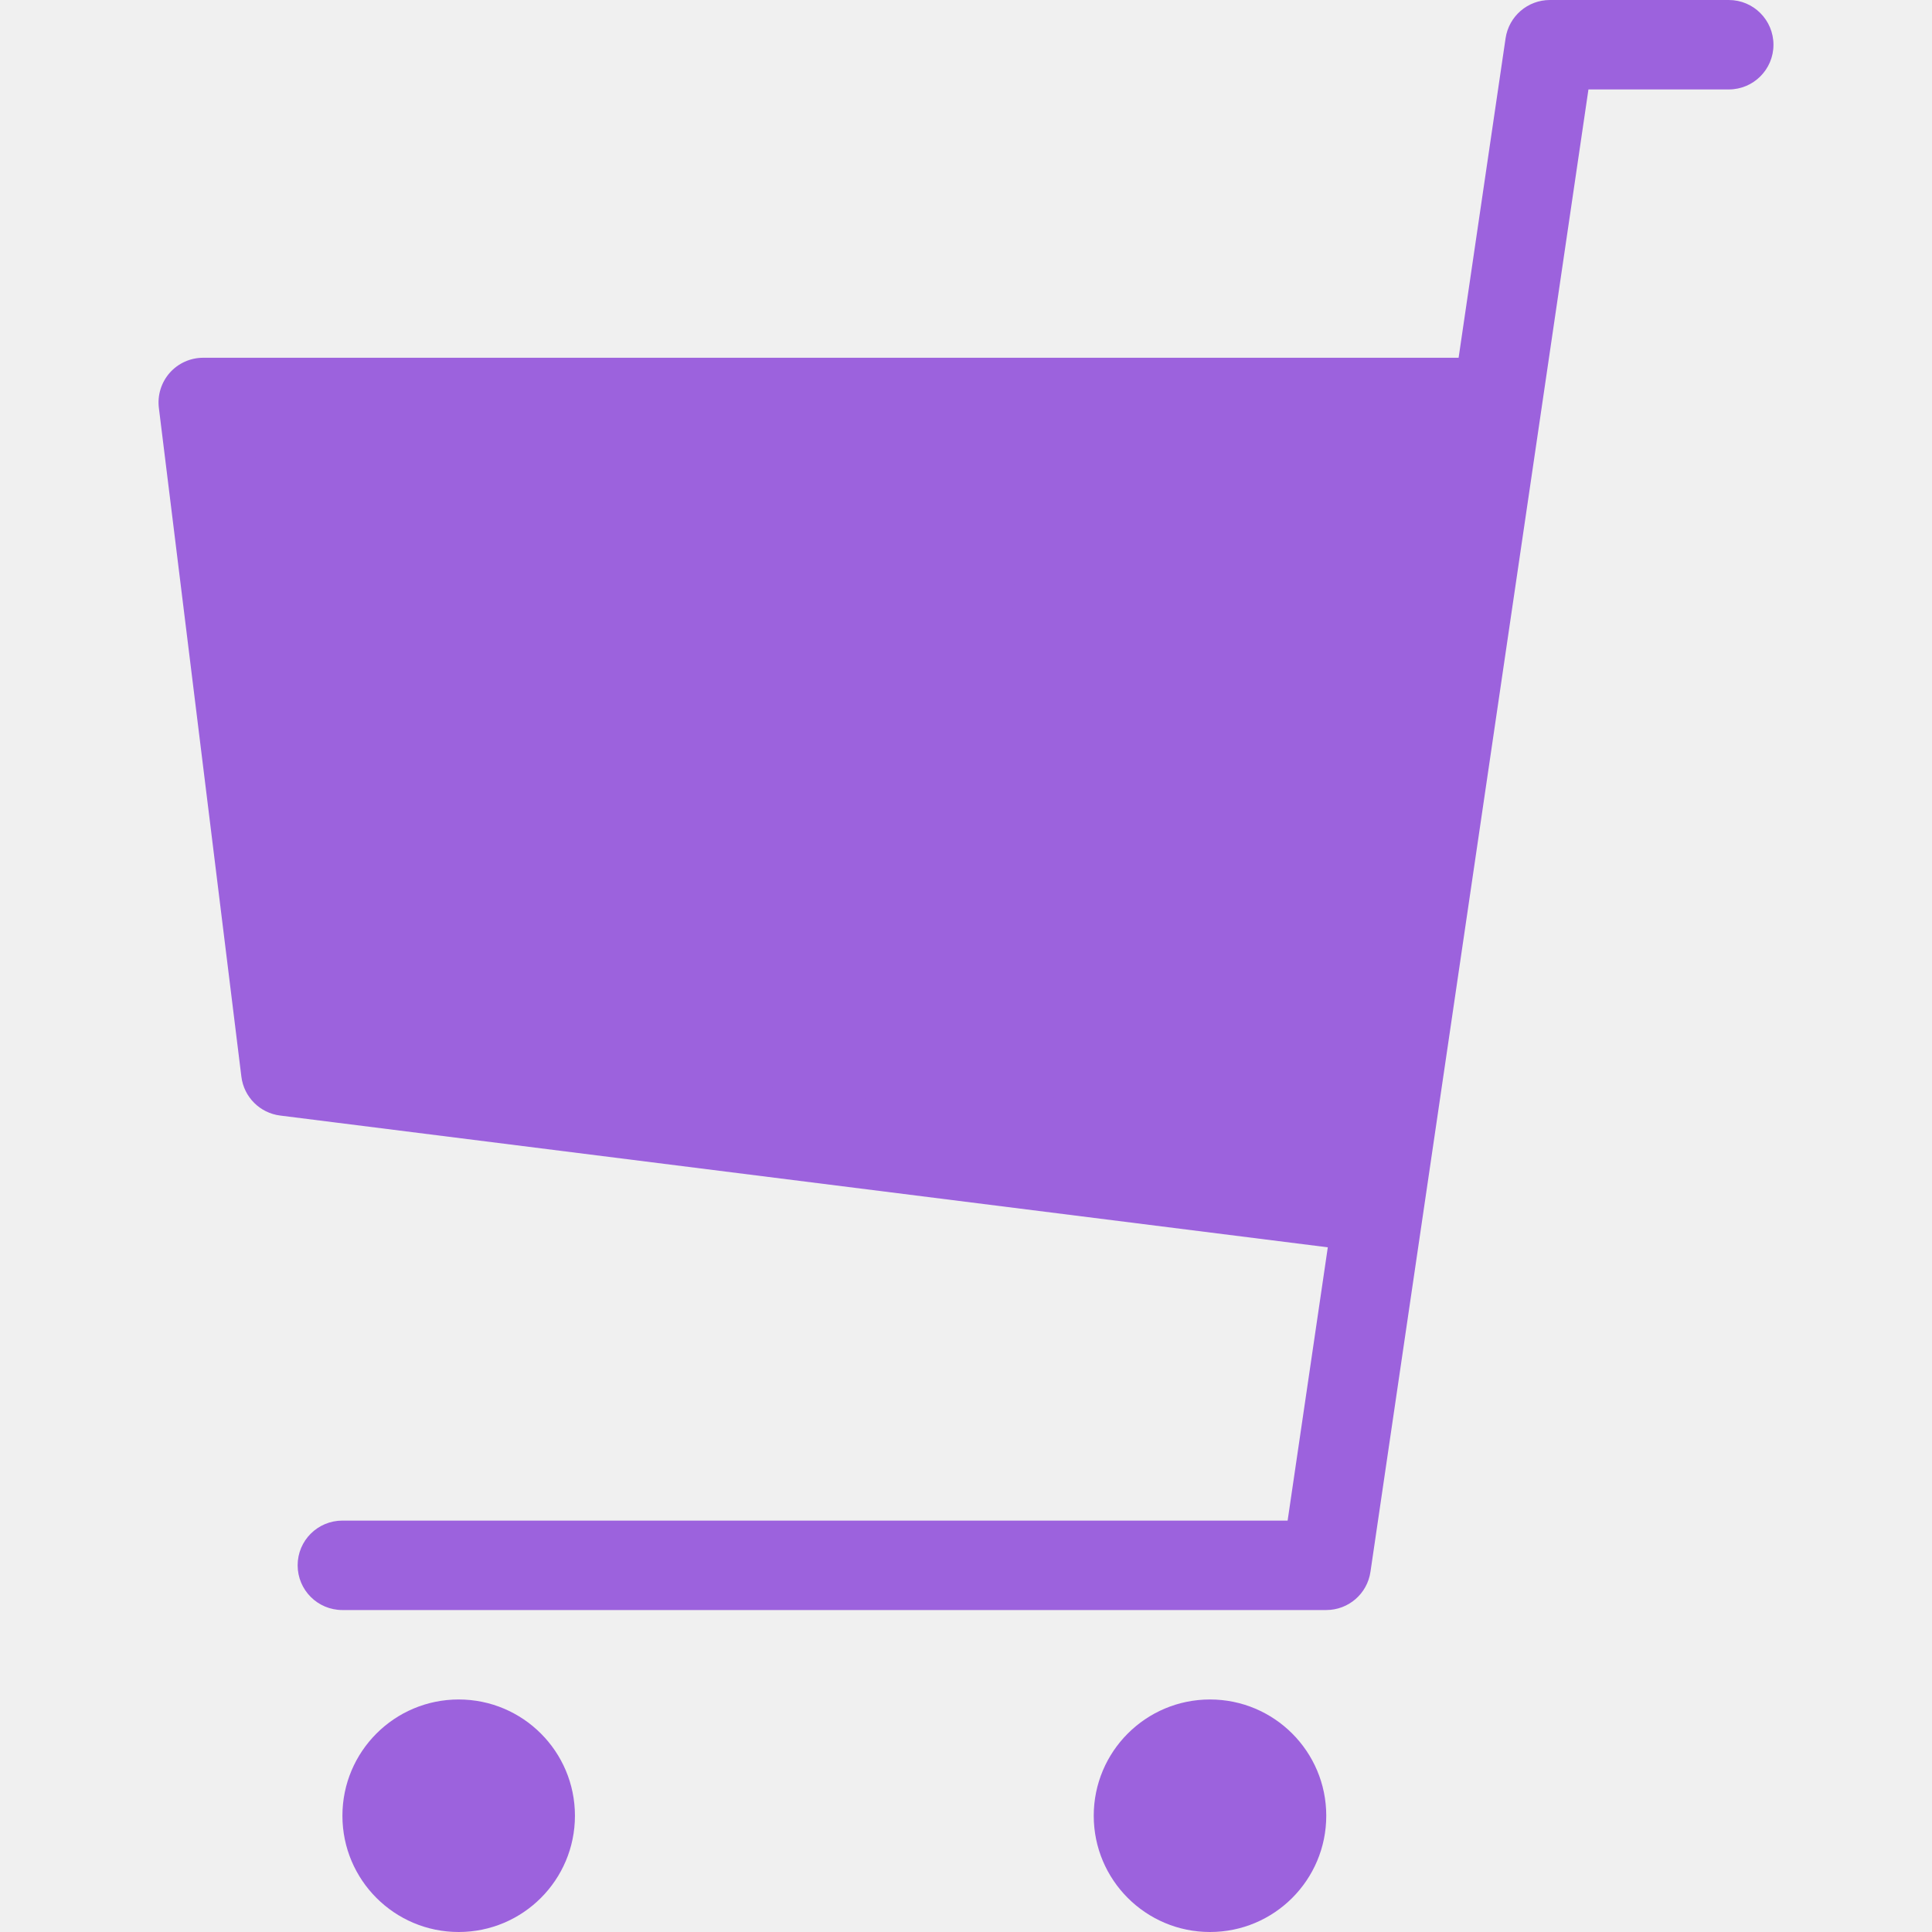
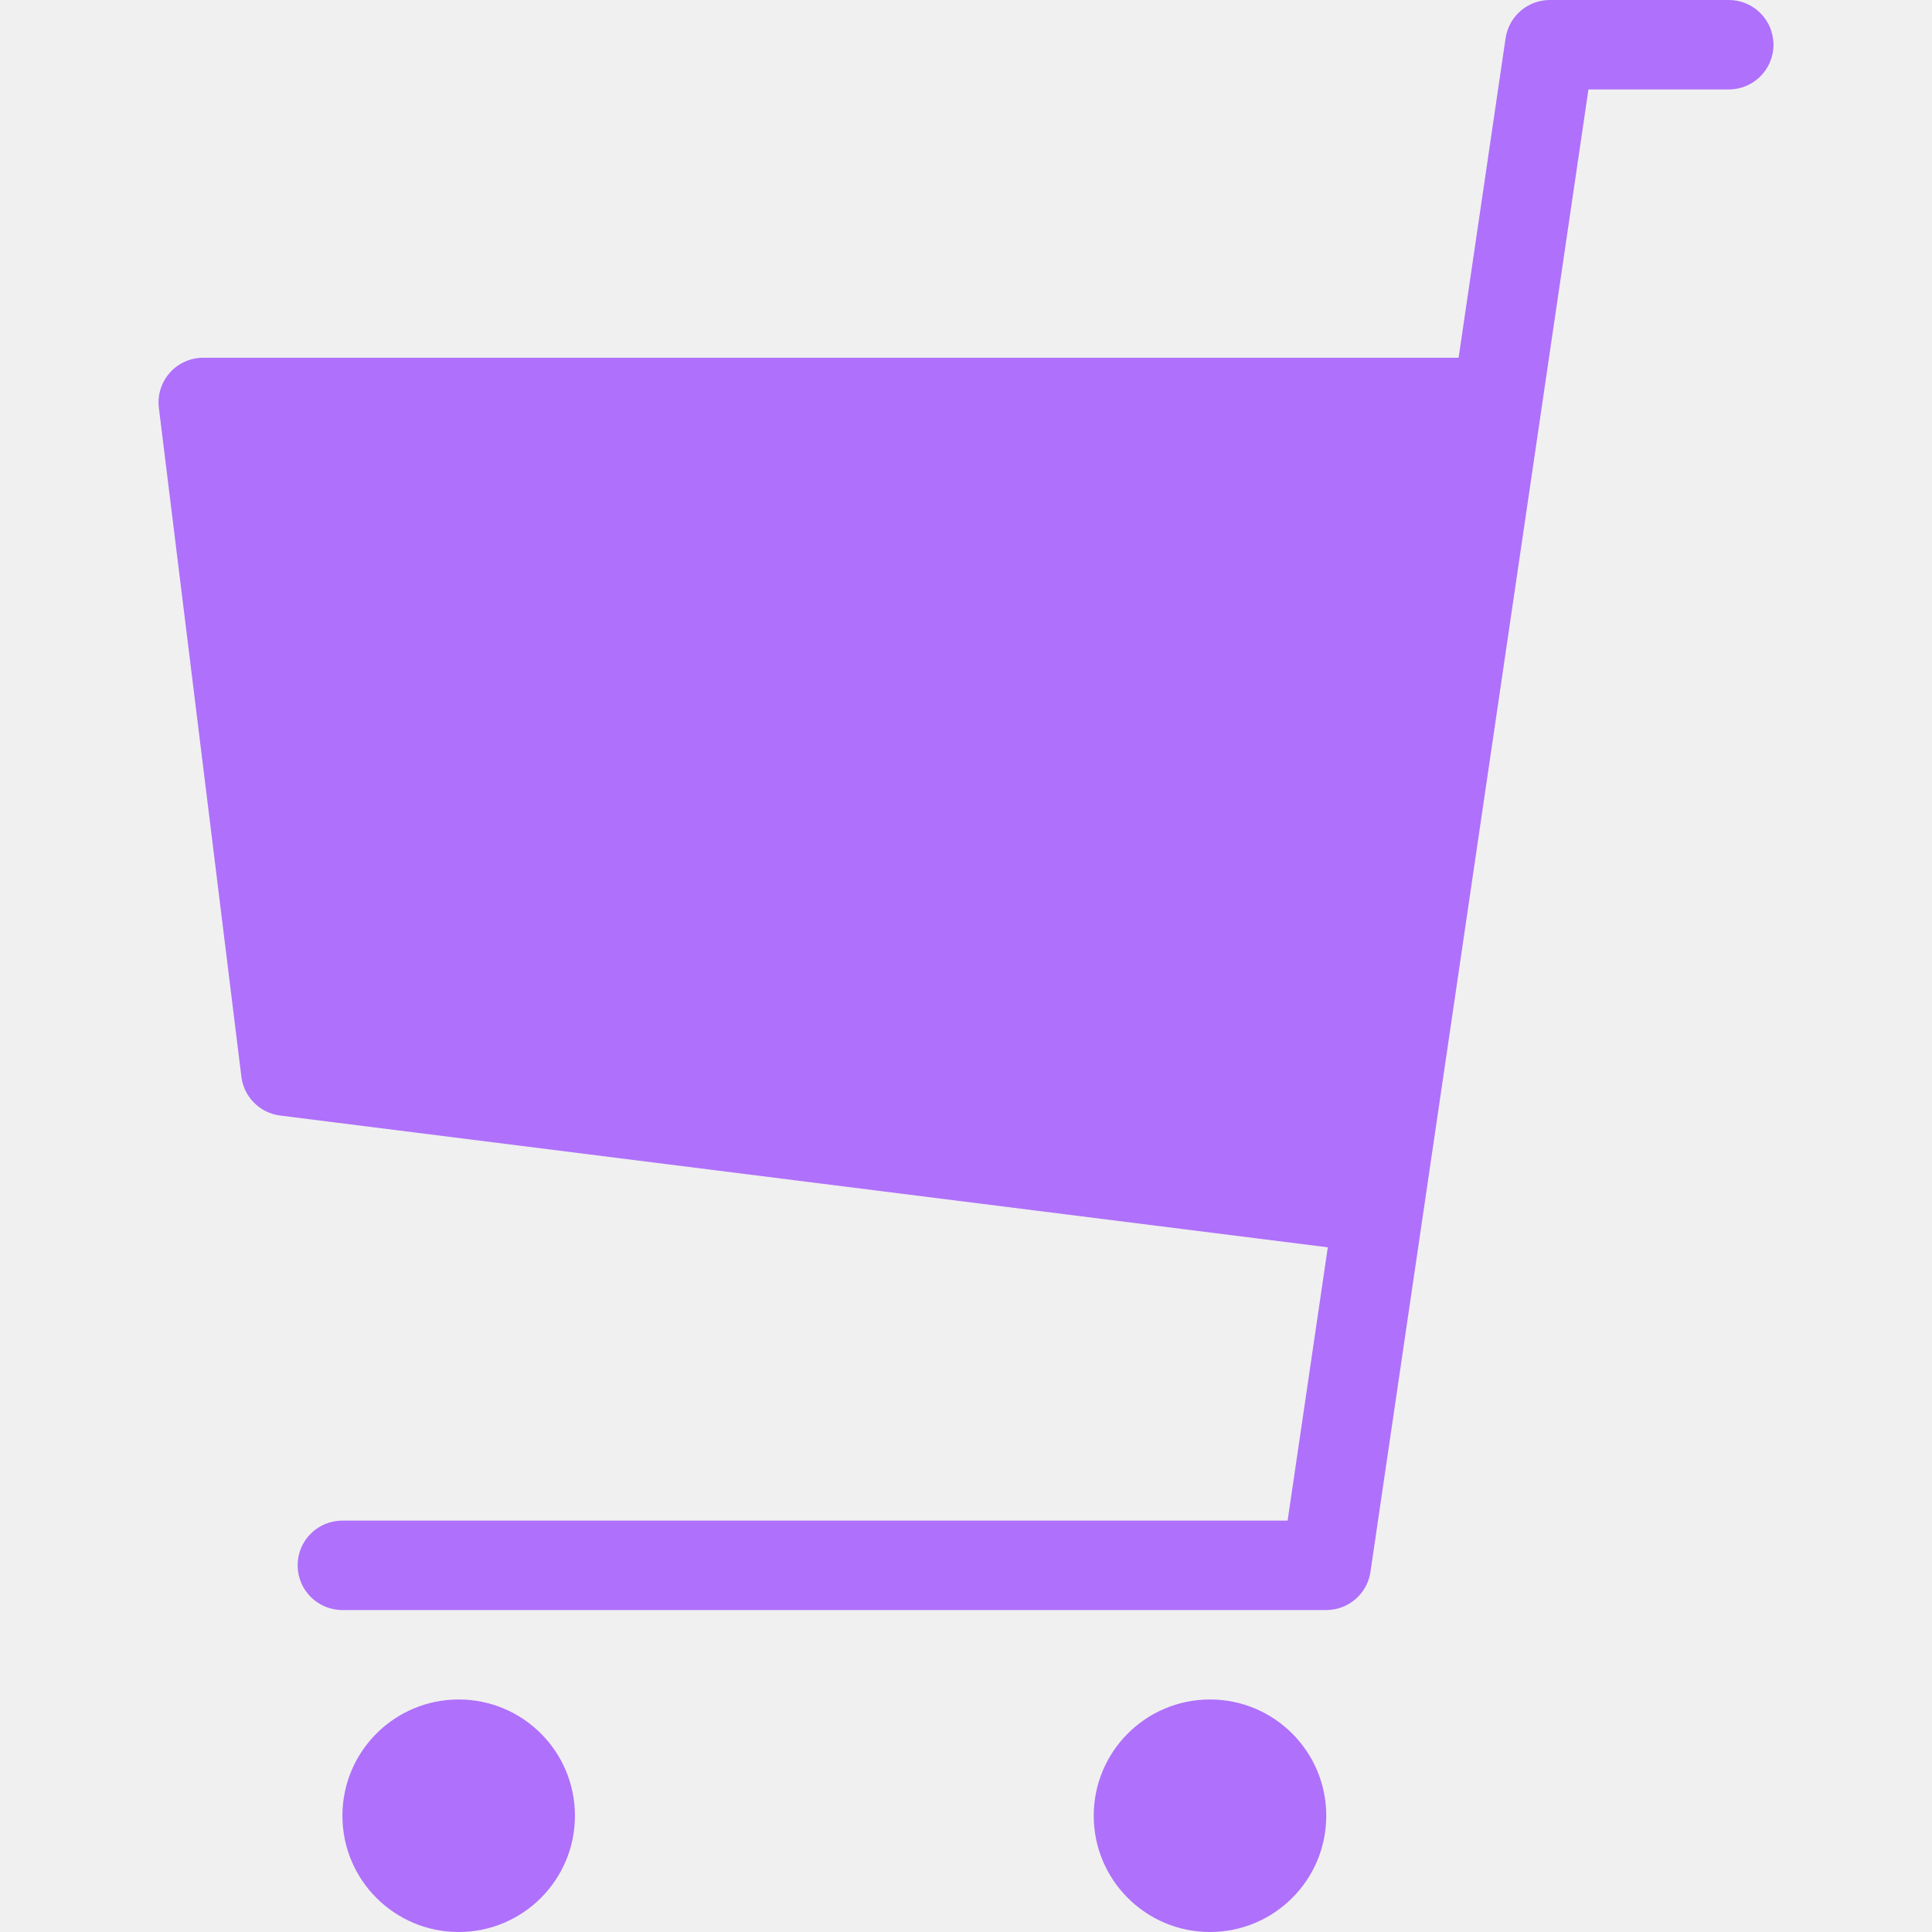
- <svg xmlns="http://www.w3.org/2000/svg" width="17" height="17" viewBox="0 0 17 17" fill="none">
+ <svg xmlns="http://www.w3.org/2000/svg" width="17" height="17" viewBox="0 0 17 17" fill="#9945FF">
  <g opacity="0.75" clip-path="url(#clip0_239_461)">
-     <path d="M1.788 3.542C1.788 3.542 2.515 9.426 2.515 9.426L12.048 10.625L13.175 3.542H1.788Z" fill="#8033D7" />
-     <path d="M13.175 3.935V3.148H1.788C1.675 3.148 1.568 3.196 1.493 3.281C1.419 3.365 1.384 3.478 1.398 3.59C1.399 3.603 2.124 9.474 2.124 9.474C2.146 9.653 2.287 9.794 2.466 9.816L11.999 11.015L12.097 10.234L9.254 9.877L9.397 8.42L12.393 8.656L12.454 7.871L9.474 7.637L9.618 6.178L12.784 6.296L12.814 5.509L9.695 5.394L9.838 3.935L13.175 3.935ZM5.315 3.935L5.288 5.23L2.38 5.122C2.309 4.548 2.263 4.176 2.233 3.935H5.315L5.315 3.935ZM2.478 5.913L5.272 6.017L5.246 7.304L2.624 7.097C2.568 6.649 2.52 6.257 2.478 5.913ZM2.722 7.894L5.23 8.092L5.204 9.367L2.868 9.073C2.815 8.649 2.767 8.257 2.722 7.894ZM8.473 9.778L5.989 9.466L6.016 8.154L8.613 8.358L8.473 9.778ZM8.69 7.575L6.032 7.366L6.059 6.046L8.83 6.149L8.69 7.575ZM8.907 5.364L6.075 5.259L6.102 3.935H9.047L8.907 5.364Z" fill="#8033D7" />
-     <path d="M11.67 14.167H3.013C2.795 14.167 2.619 13.991 2.619 13.773C2.619 13.556 2.795 13.38 3.013 13.38H11.33L13.248 0.336C13.277 0.143 13.442 0 13.638 0H15.212C15.429 0 15.605 0.176 15.605 0.394C15.605 0.611 15.429 0.787 15.212 0.787H13.977L12.059 13.83C12.031 14.024 11.865 14.167 11.67 14.167Z" fill="#8033D7" />
-     <path d="M4.036 17C4.601 17 5.059 16.542 5.059 15.977C5.059 15.412 4.601 14.954 4.036 14.954C3.471 14.954 3.013 15.412 3.013 15.977C3.013 16.542 3.471 17 4.036 17Z" fill="#8033D7" />
-     <path d="M10.647 17C11.212 17 11.67 16.542 11.67 15.977C11.67 15.412 11.212 14.954 10.647 14.954C10.082 14.954 9.624 15.412 9.624 15.977C9.624 16.542 10.082 17 10.647 17Z" fill="#8033D7" />
+     <path d="M1.788 3.542C1.788 3.542 2.515 9.426 2.515 9.426L12.048 10.625L13.175 3.542H1.788Z" />
+     <path d="M13.175 3.935V3.148H1.788C1.675 3.148 1.568 3.196 1.493 3.281C1.419 3.365 1.384 3.478 1.398 3.59C1.399 3.603 2.124 9.474 2.124 9.474C2.146 9.653 2.287 9.794 2.466 9.816L11.999 11.015L12.097 10.234L9.254 9.877L9.397 8.42L12.393 8.656L12.454 7.871L9.474 7.637L9.618 6.178L12.784 6.296L12.814 5.509L9.695 5.394L9.838 3.935L13.175 3.935ZM5.315 3.935L5.288 5.23L2.38 5.122C2.309 4.548 2.263 4.176 2.233 3.935H5.315L5.315 3.935ZM2.478 5.913L5.272 6.017L5.246 7.304L2.624 7.097C2.568 6.649 2.52 6.257 2.478 5.913ZM2.722 7.894L5.23 8.092L5.204 9.367L2.868 9.073C2.815 8.649 2.767 8.257 2.722 7.894ZM8.473 9.778L5.989 9.466L6.016 8.154L8.613 8.358L8.473 9.778ZM8.69 7.575L6.032 7.366L6.059 6.046L8.83 6.149L8.69 7.575ZM8.907 5.364L6.075 5.259L6.102 3.935H9.047L8.907 5.364Z" />
+     <path d="M11.67 14.167H3.013C2.795 14.167 2.619 13.991 2.619 13.773C2.619 13.556 2.795 13.38 3.013 13.38H11.33L13.248 0.336C13.277 0.143 13.442 0 13.638 0H15.212C15.429 0 15.605 0.176 15.605 0.394C15.605 0.611 15.429 0.787 15.212 0.787H13.977L12.059 13.83C12.031 14.024 11.865 14.167 11.67 14.167Z" />
+     <path d="M4.036 17C4.601 17 5.059 16.542 5.059 15.977C5.059 15.412 4.601 14.954 4.036 14.954C3.471 14.954 3.013 15.412 3.013 15.977C3.013 16.542 3.471 17 4.036 17Z" />
+     <path d="M10.647 17C11.212 17 11.67 16.542 11.67 15.977C11.67 15.412 11.212 14.954 10.647 14.954C10.082 14.954 9.624 15.412 9.624 15.977C9.624 16.542 10.082 17 10.647 17Z" />
  </g>
  <defs>
    <clipPath id="clip0_239_461">
      <rect width="17" height="17" fill="white" />
    </clipPath>
  </defs>
</svg>
